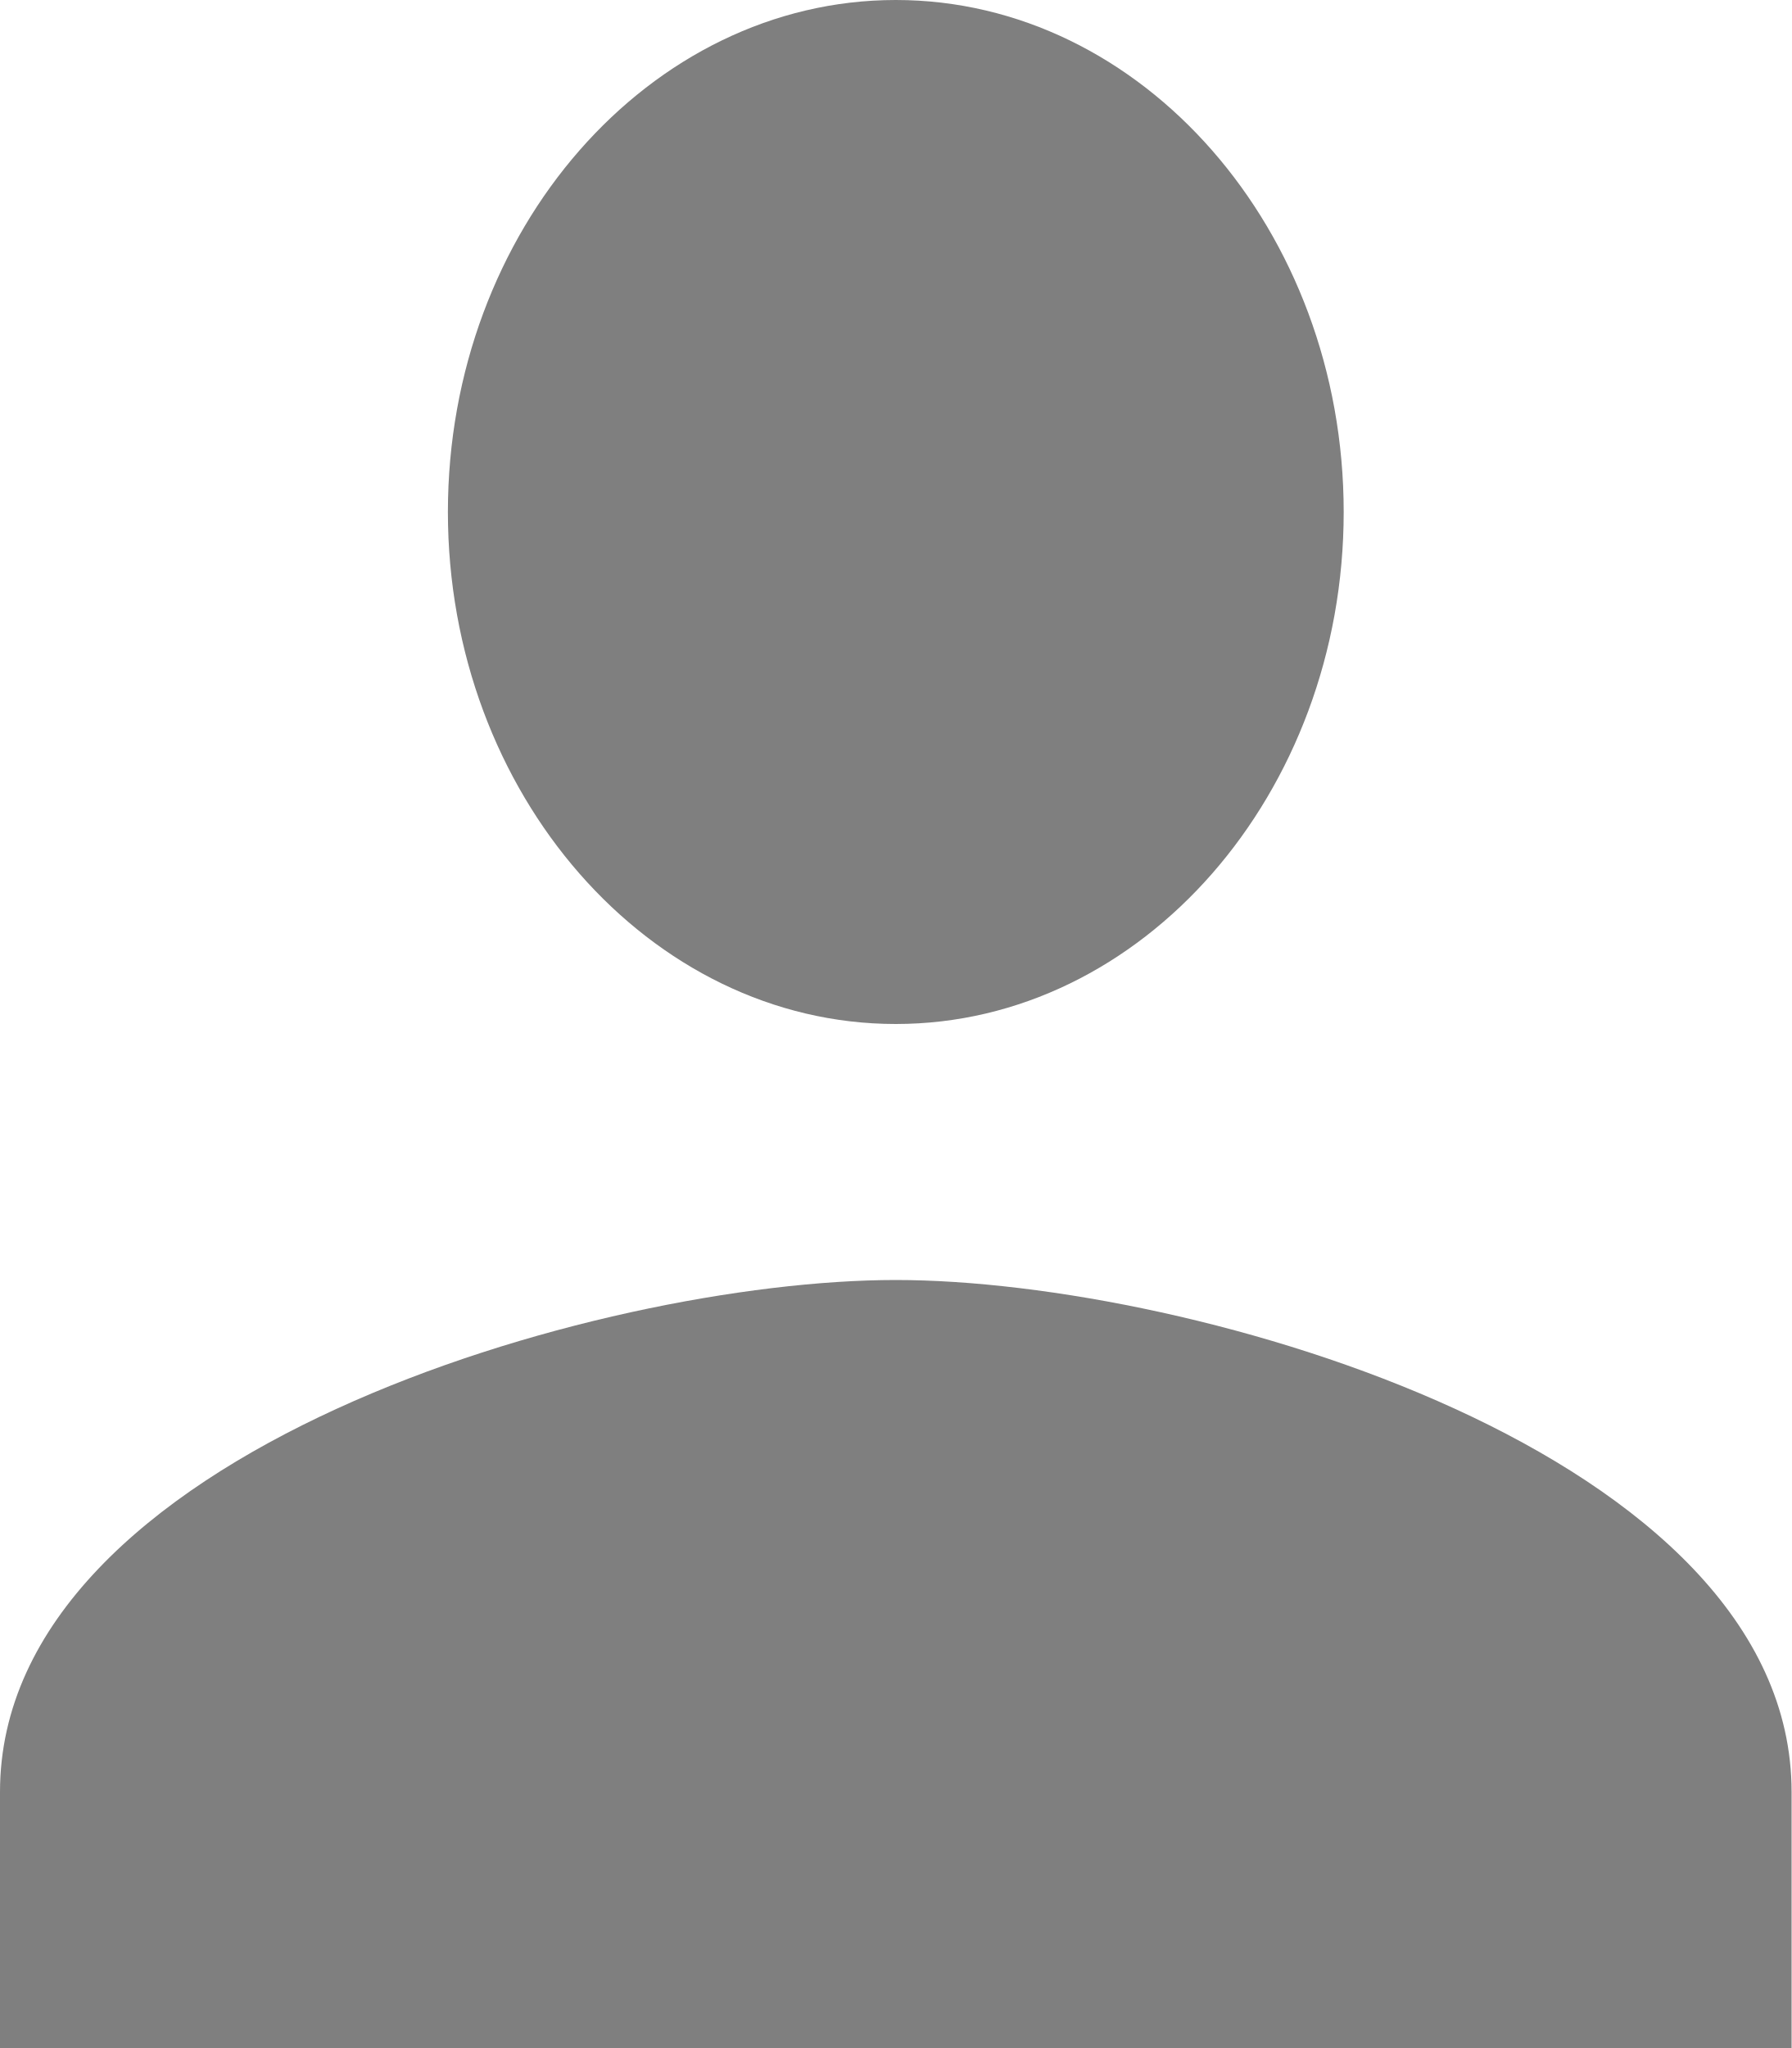
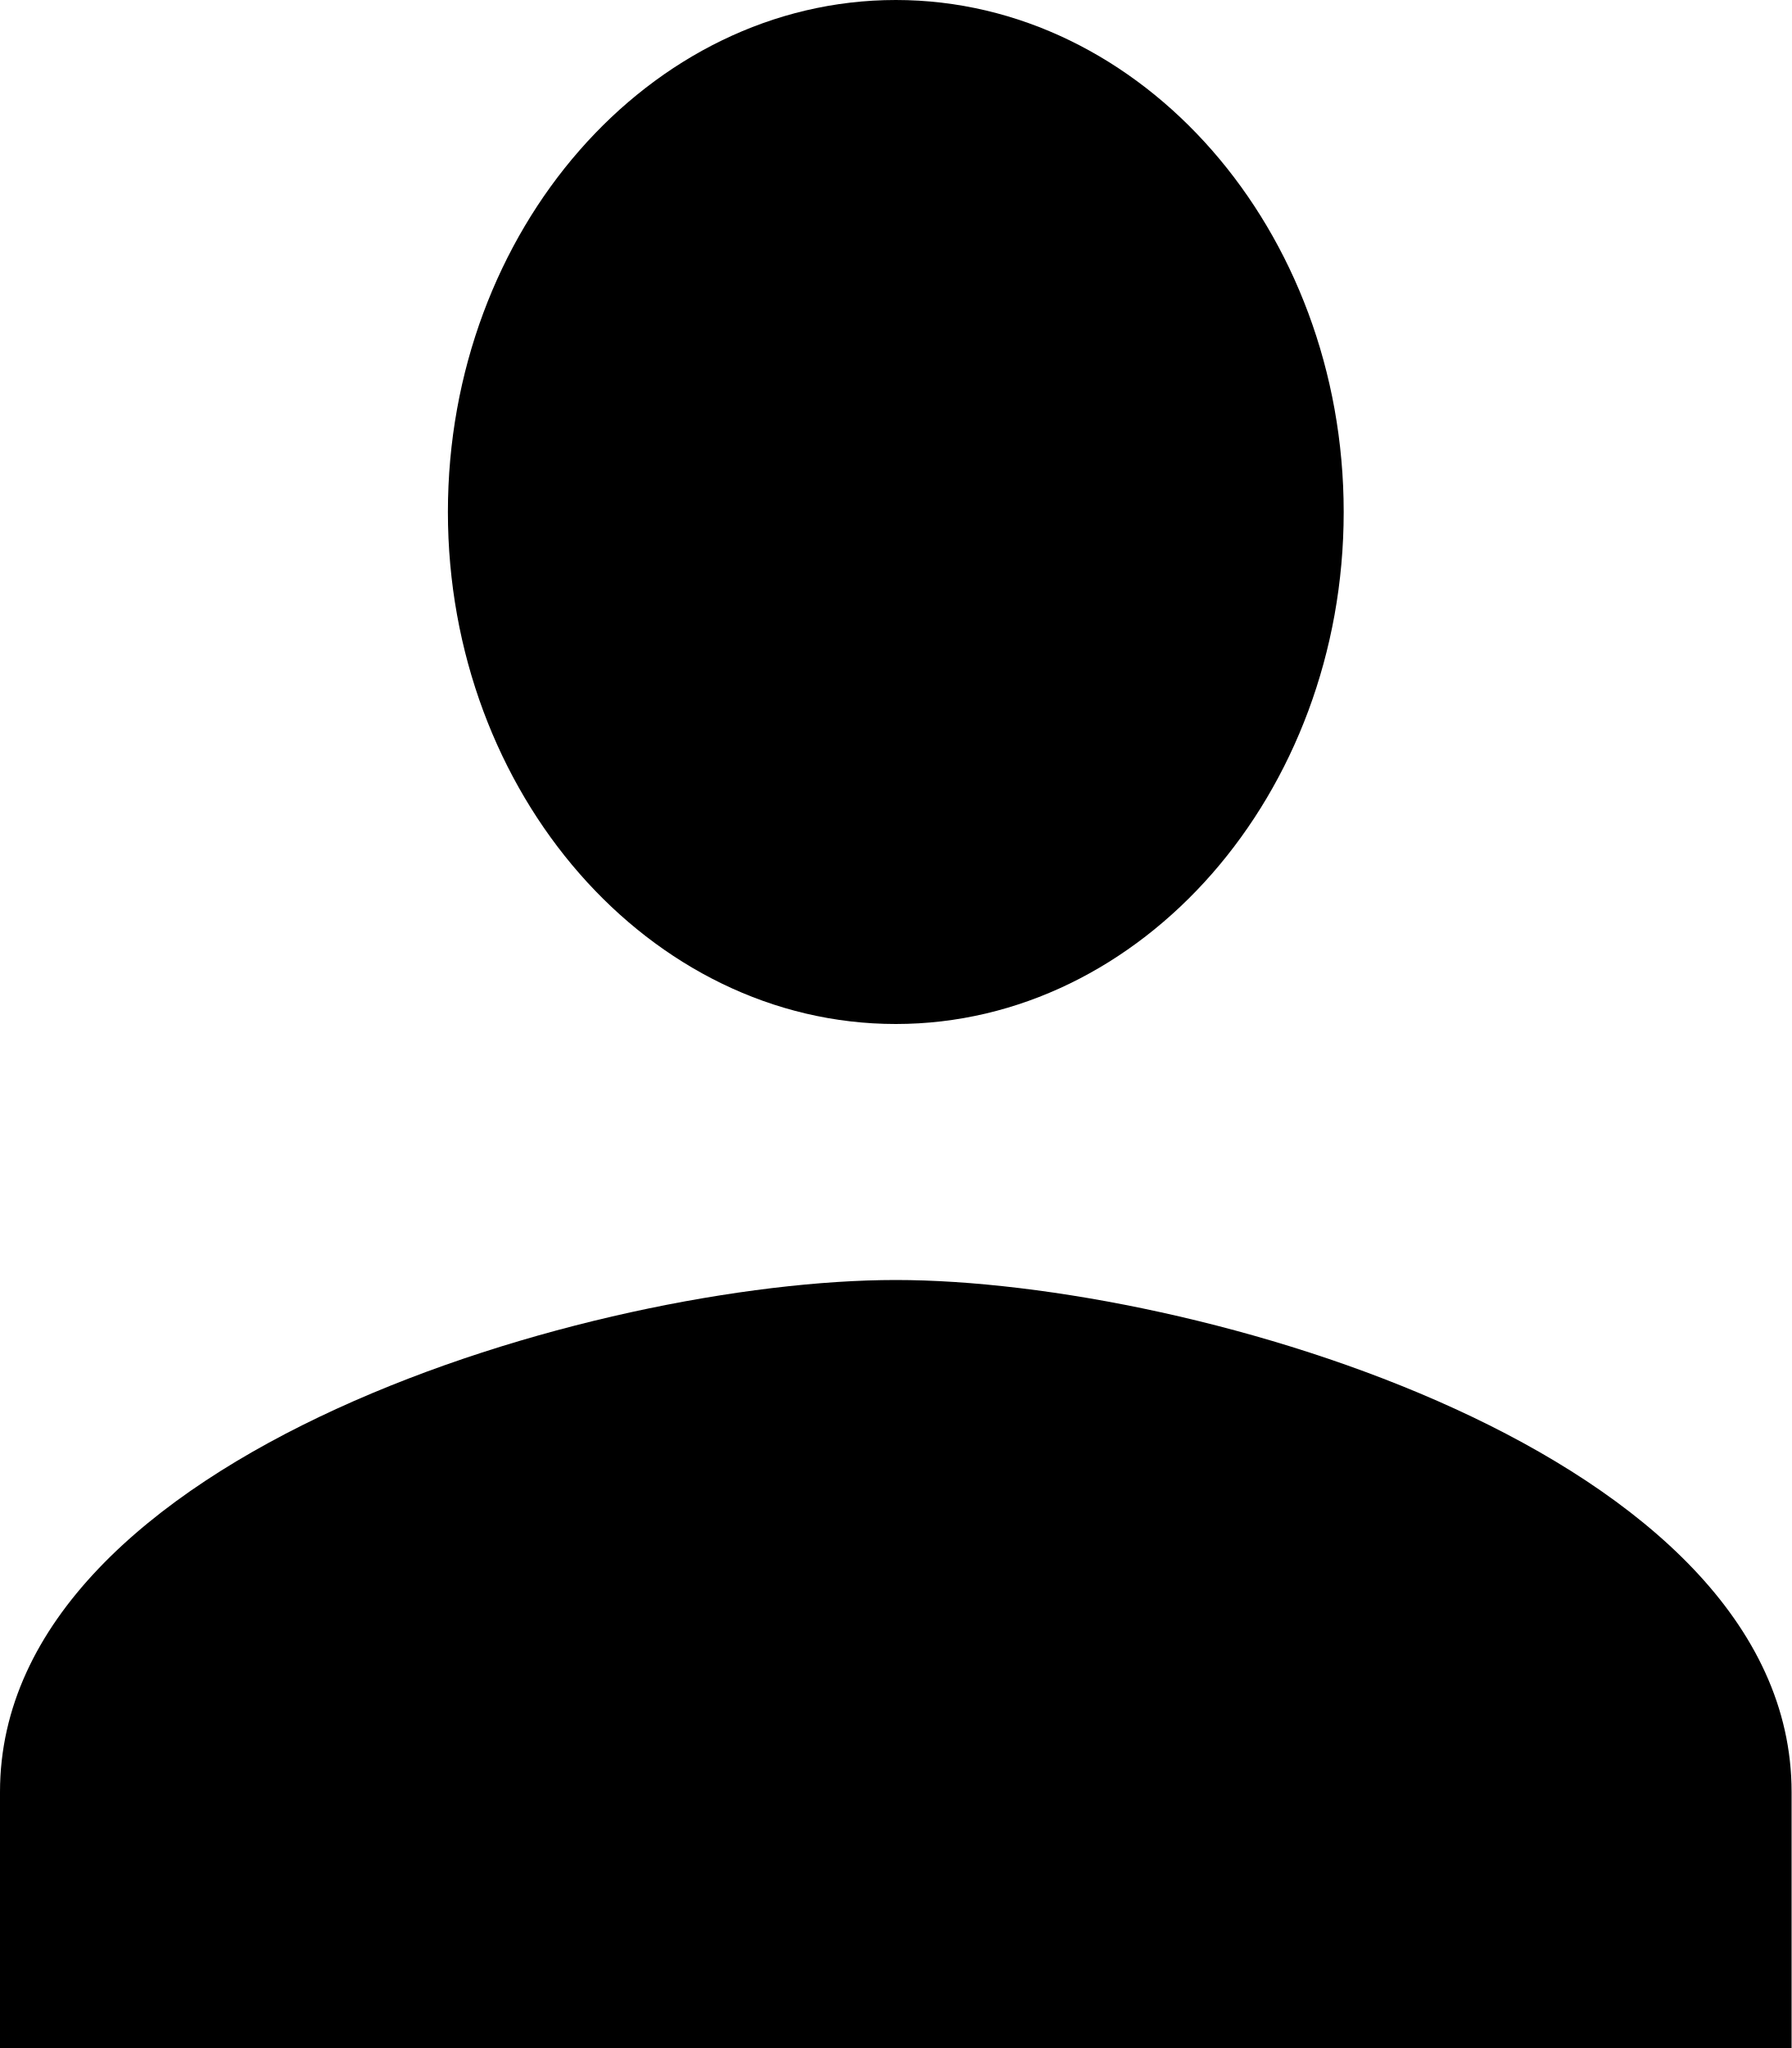
<svg xmlns="http://www.w3.org/2000/svg" width="14" height="16" viewBox="0 0 14 16" fill="none">
-   <path d="M7 8C8.925 8 10.5 6.2 10.5 4C10.5 1.8 8.925 0 7 0C5.075 0 3.5 1.8 3.5 4C3.5 6.2 5.075 8 7 8ZM7 10C4.681 10 0 11.35 0 14V16H14V14C14 11.35 9.319 10 7 10Z" fill="black" fill-opacity="0.5" />
+   <path d="M7 8C8.925 8 10.5 6.2 10.5 4C10.5 1.8 8.925 0 7 0C5.075 0 3.5 1.8 3.5 4C3.5 6.2 5.075 8 7 8ZM7 10C4.681 10 0 11.35 0 14V16H14V14C14 11.35 9.319 10 7 10Z" fill="black" fillOpacity="0.5" />
</svg>
